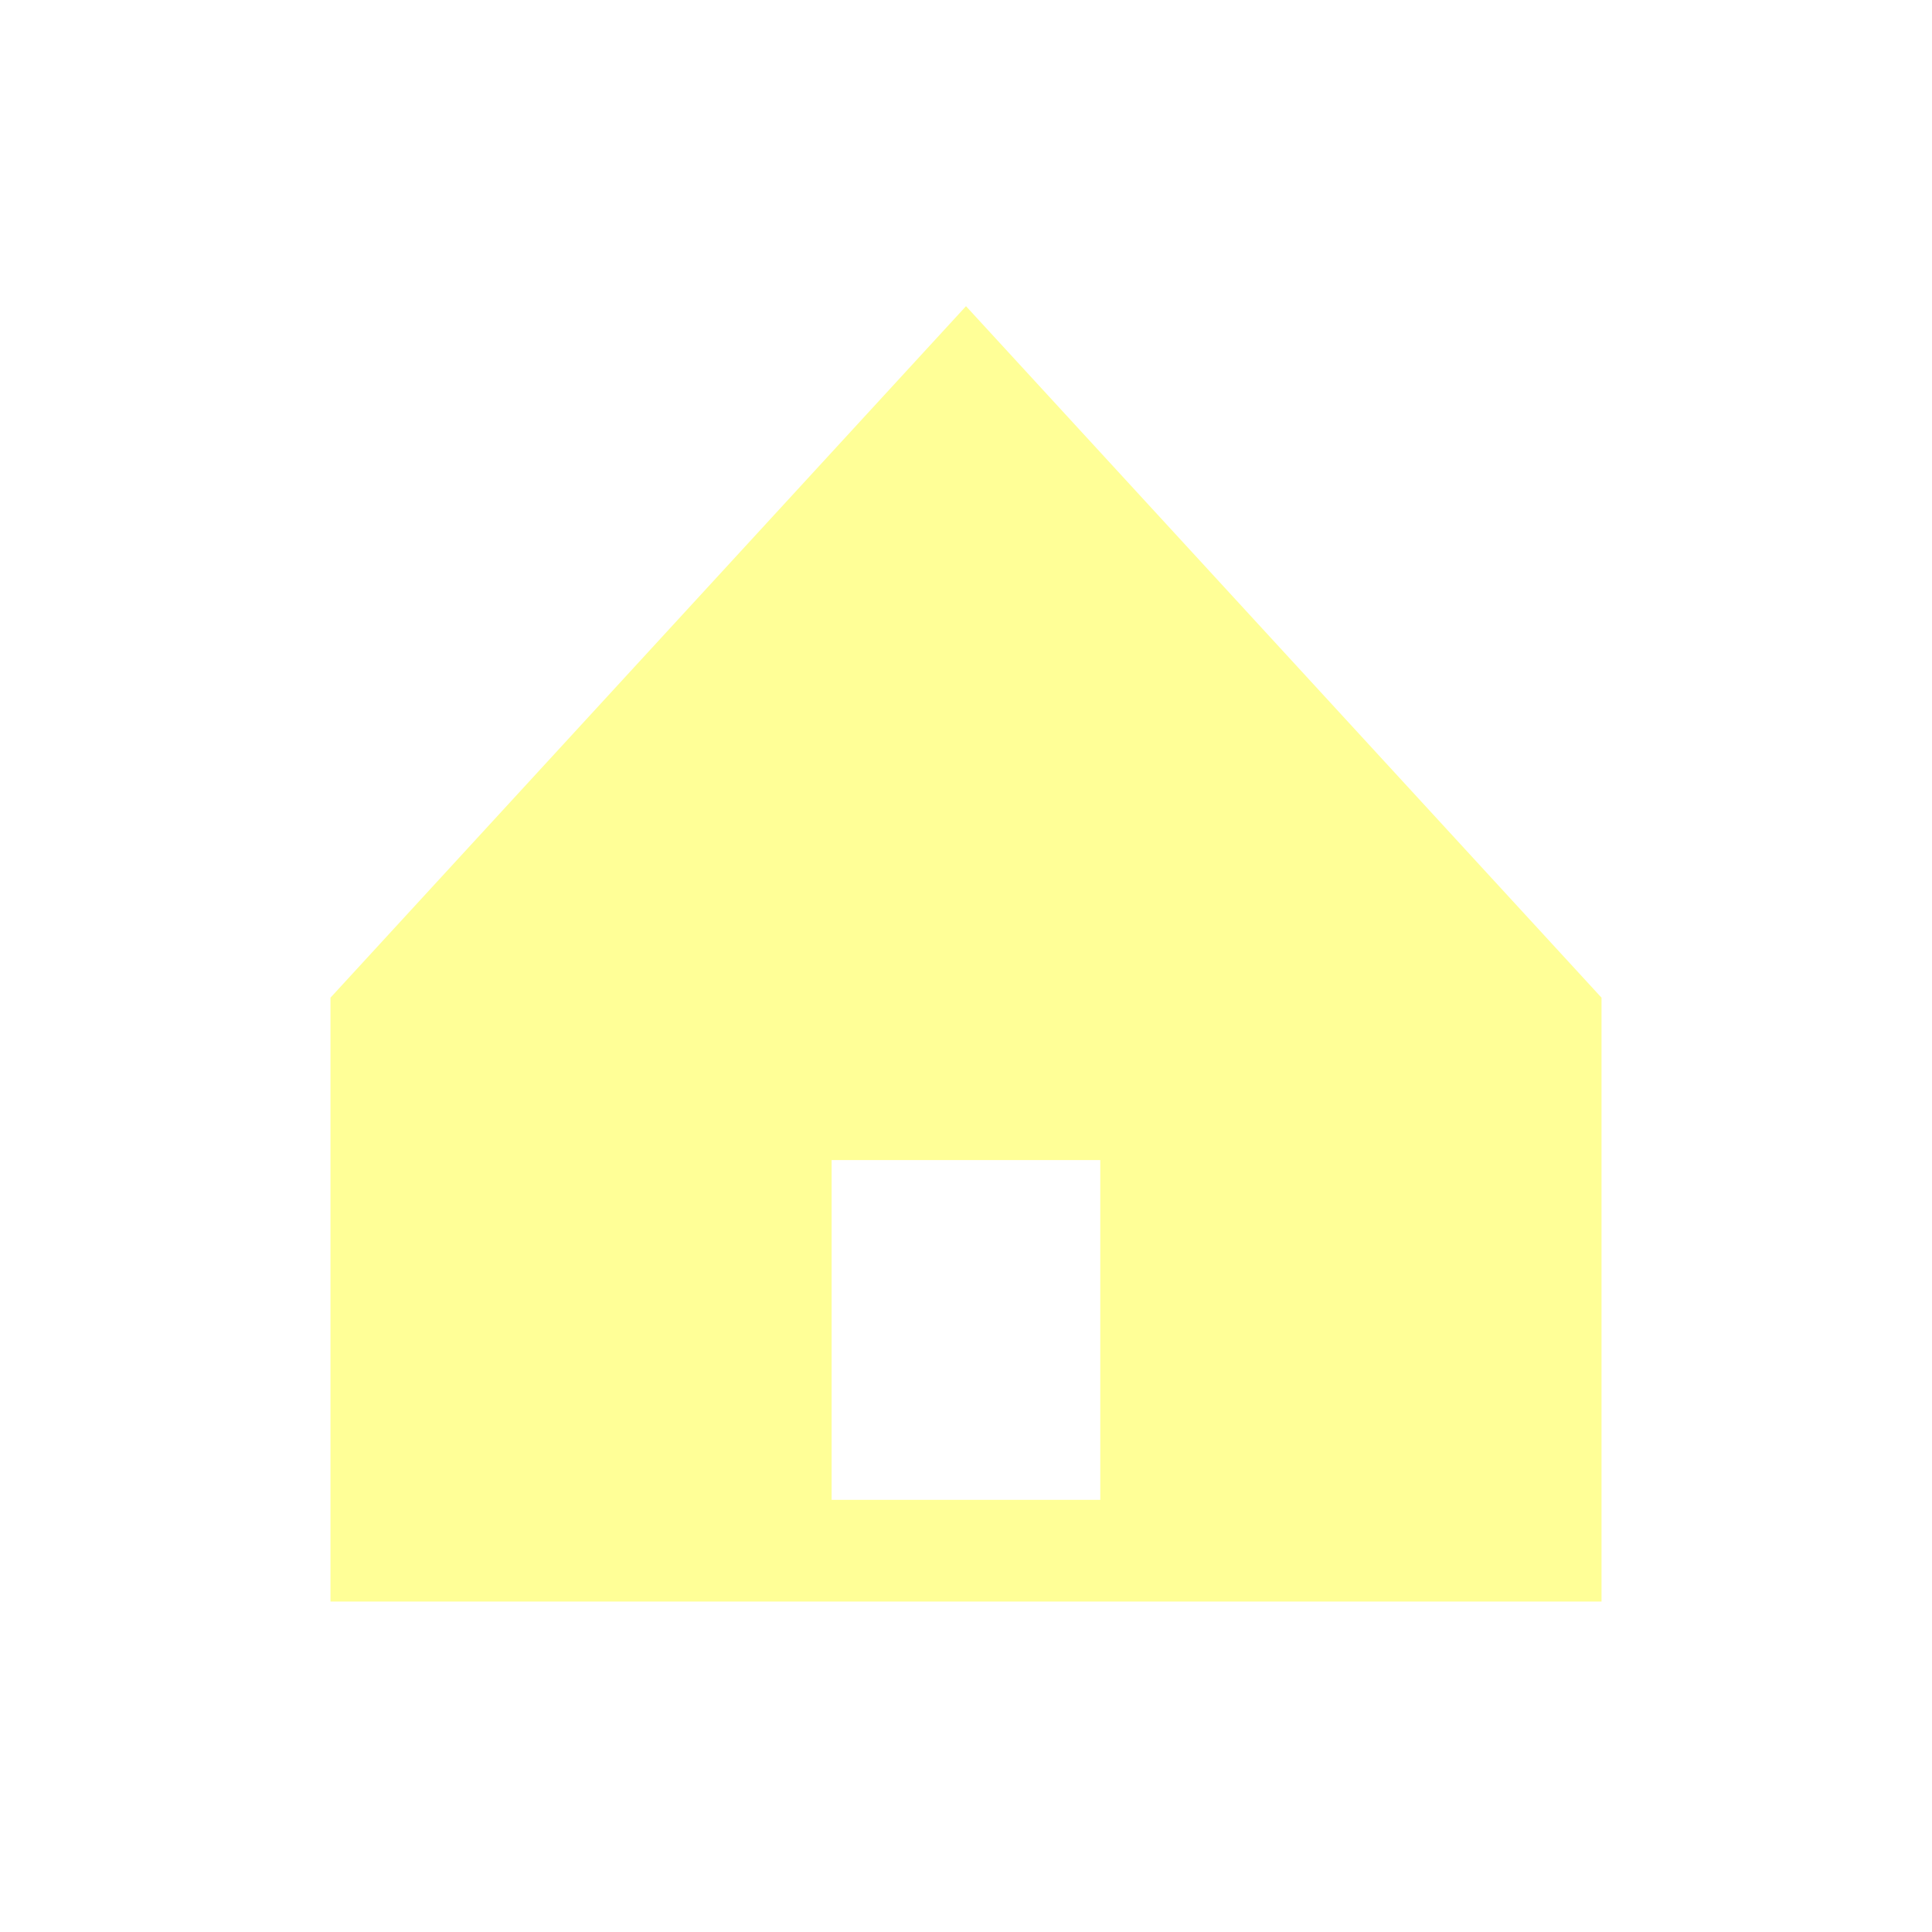
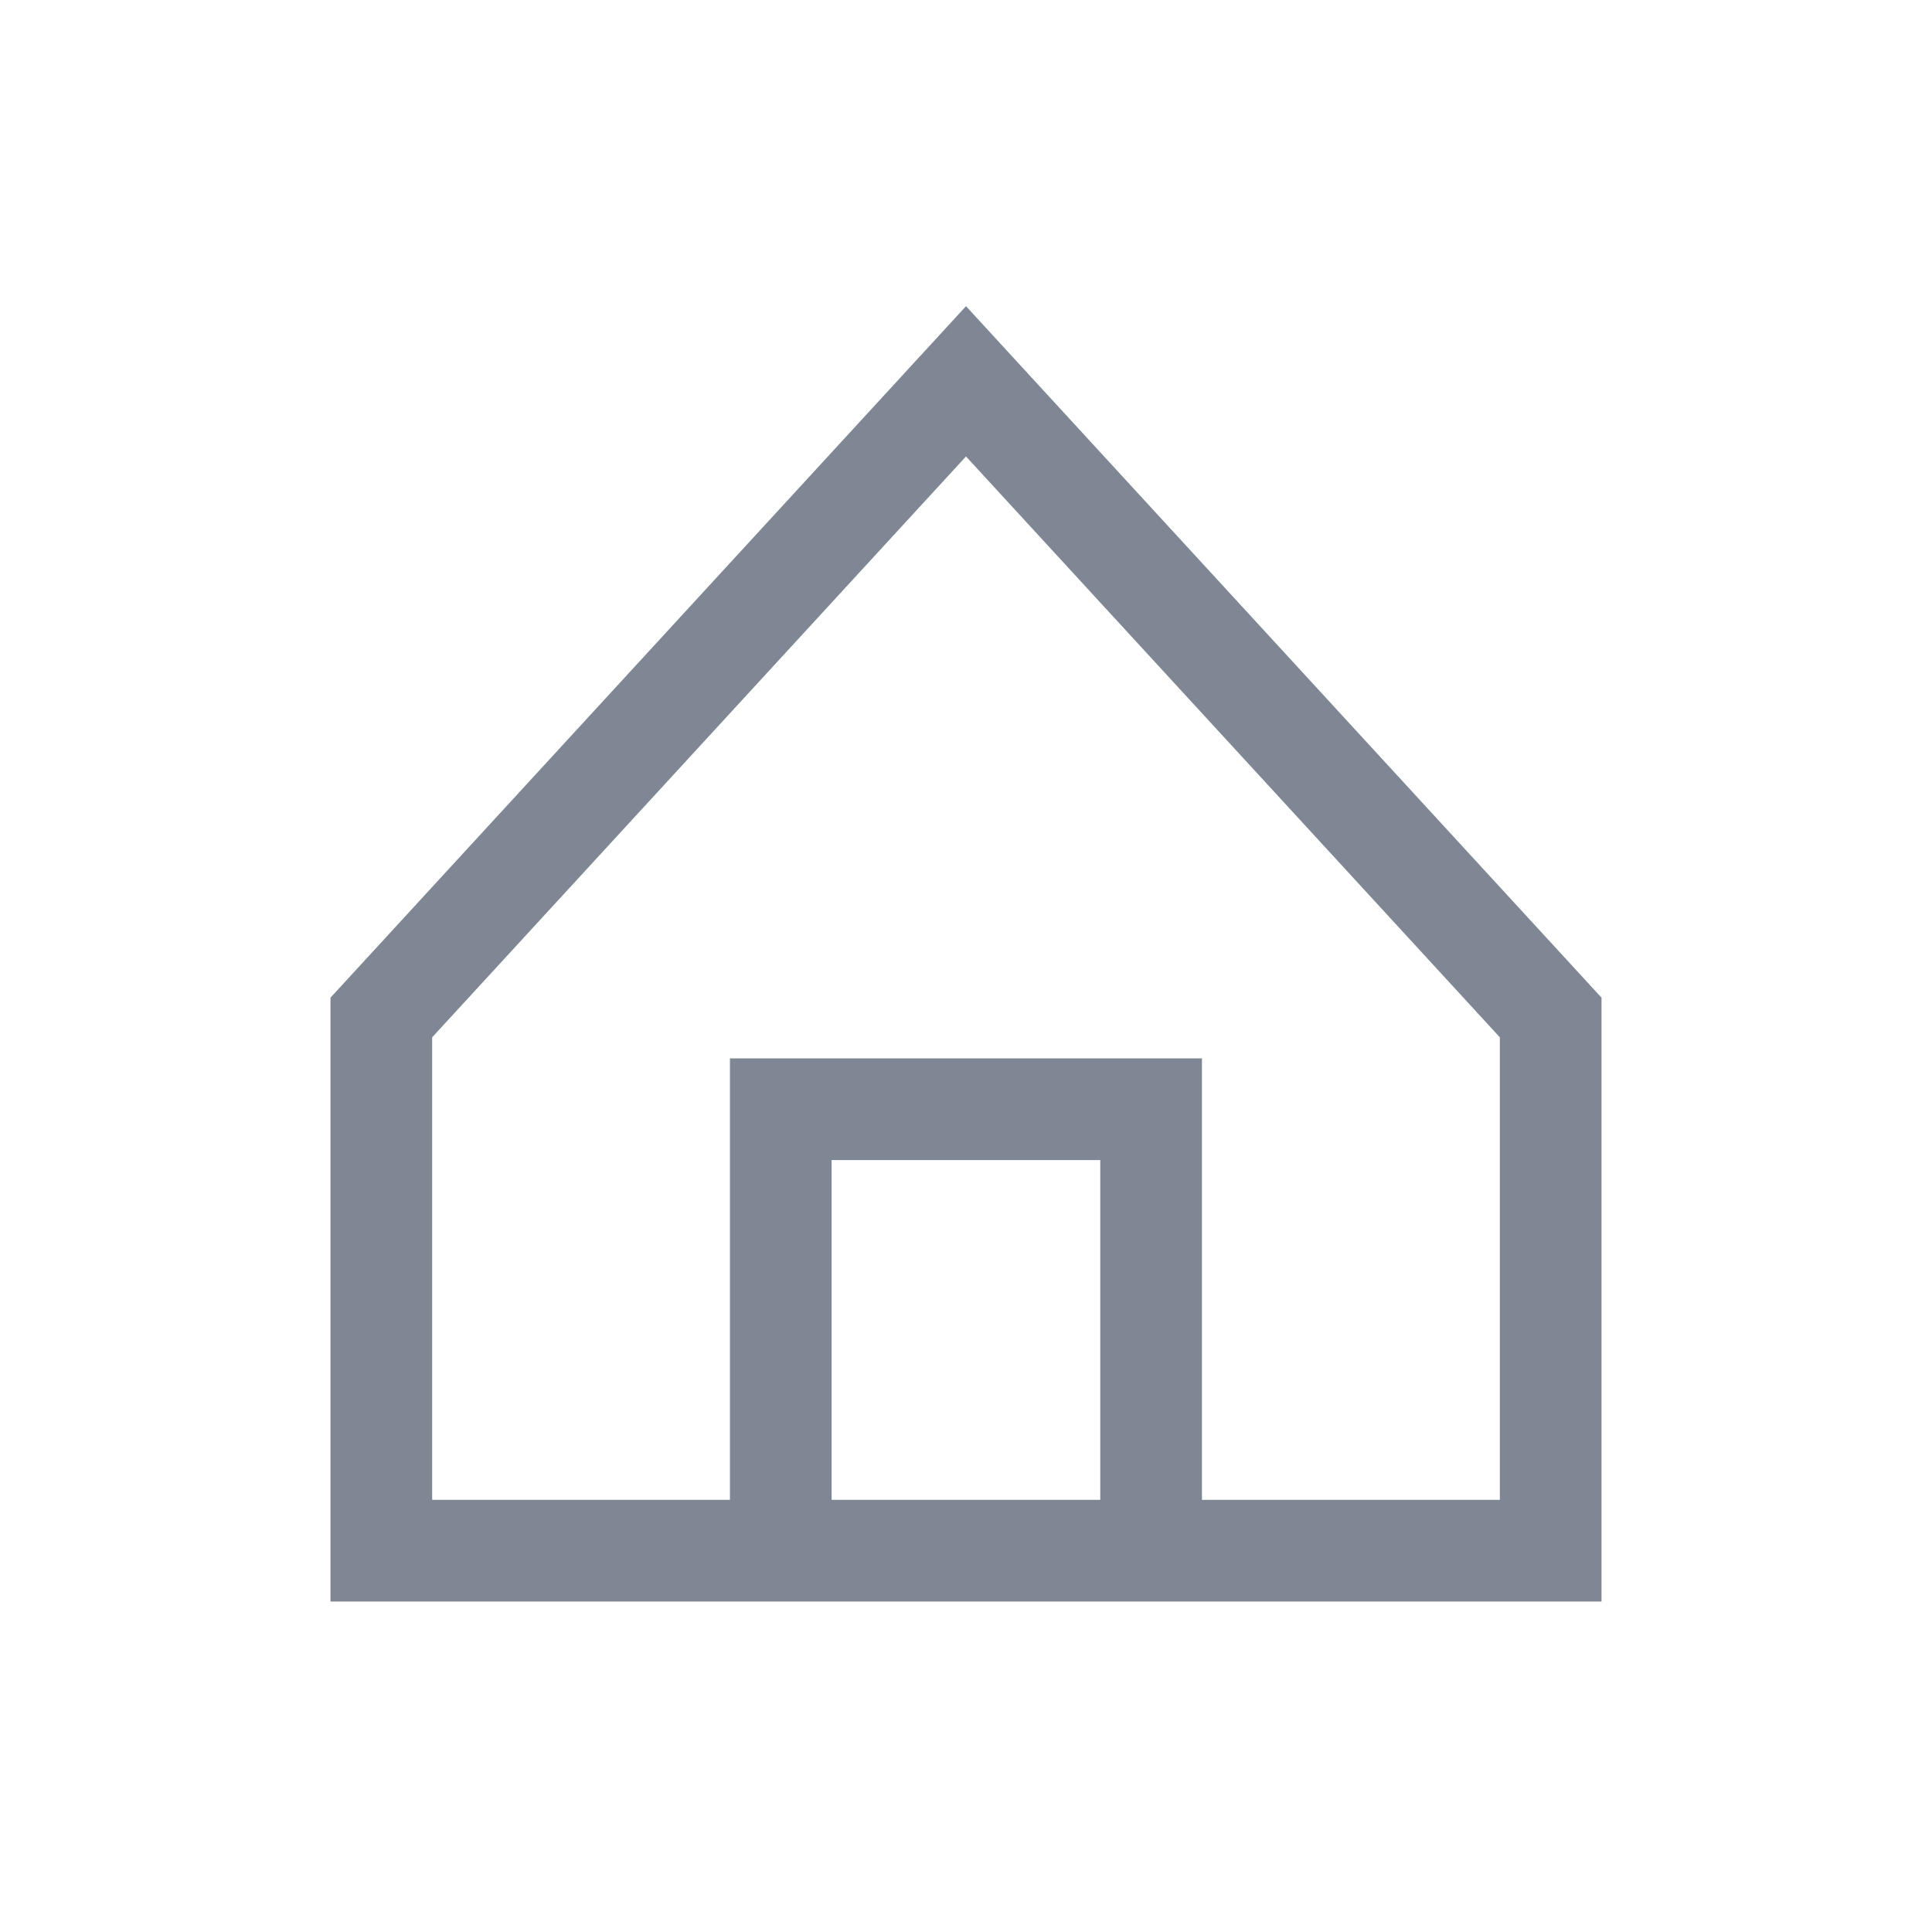
<svg xmlns="http://www.w3.org/2000/svg" width="38" height="38" viewBox="0 0 38 38" fill="none">
-   <path d="M19 7.5L7.5 20.013V30.5H30.5V20.013L19 7.5ZM15.357 30.472V21.817H22.641V30.472" fill="#FFFF97" />
-   <path d="M15.357 30.472V21.817H22.641V30.472M19 7.5L7.5 20.013V30.5H30.5V20.013L19 7.5Z" stroke="#FFFF97" stroke-width="2" stroke-miterlimit="10" />
+   <path d="M15.357 30.472V21.817H22.641V30.472M19 7.5L7.5 20.013V30.5H30.5V20.013L19 7.5Z" stroke="#808794" stroke-width="2" stroke-miterlimit="10" />
</svg>
